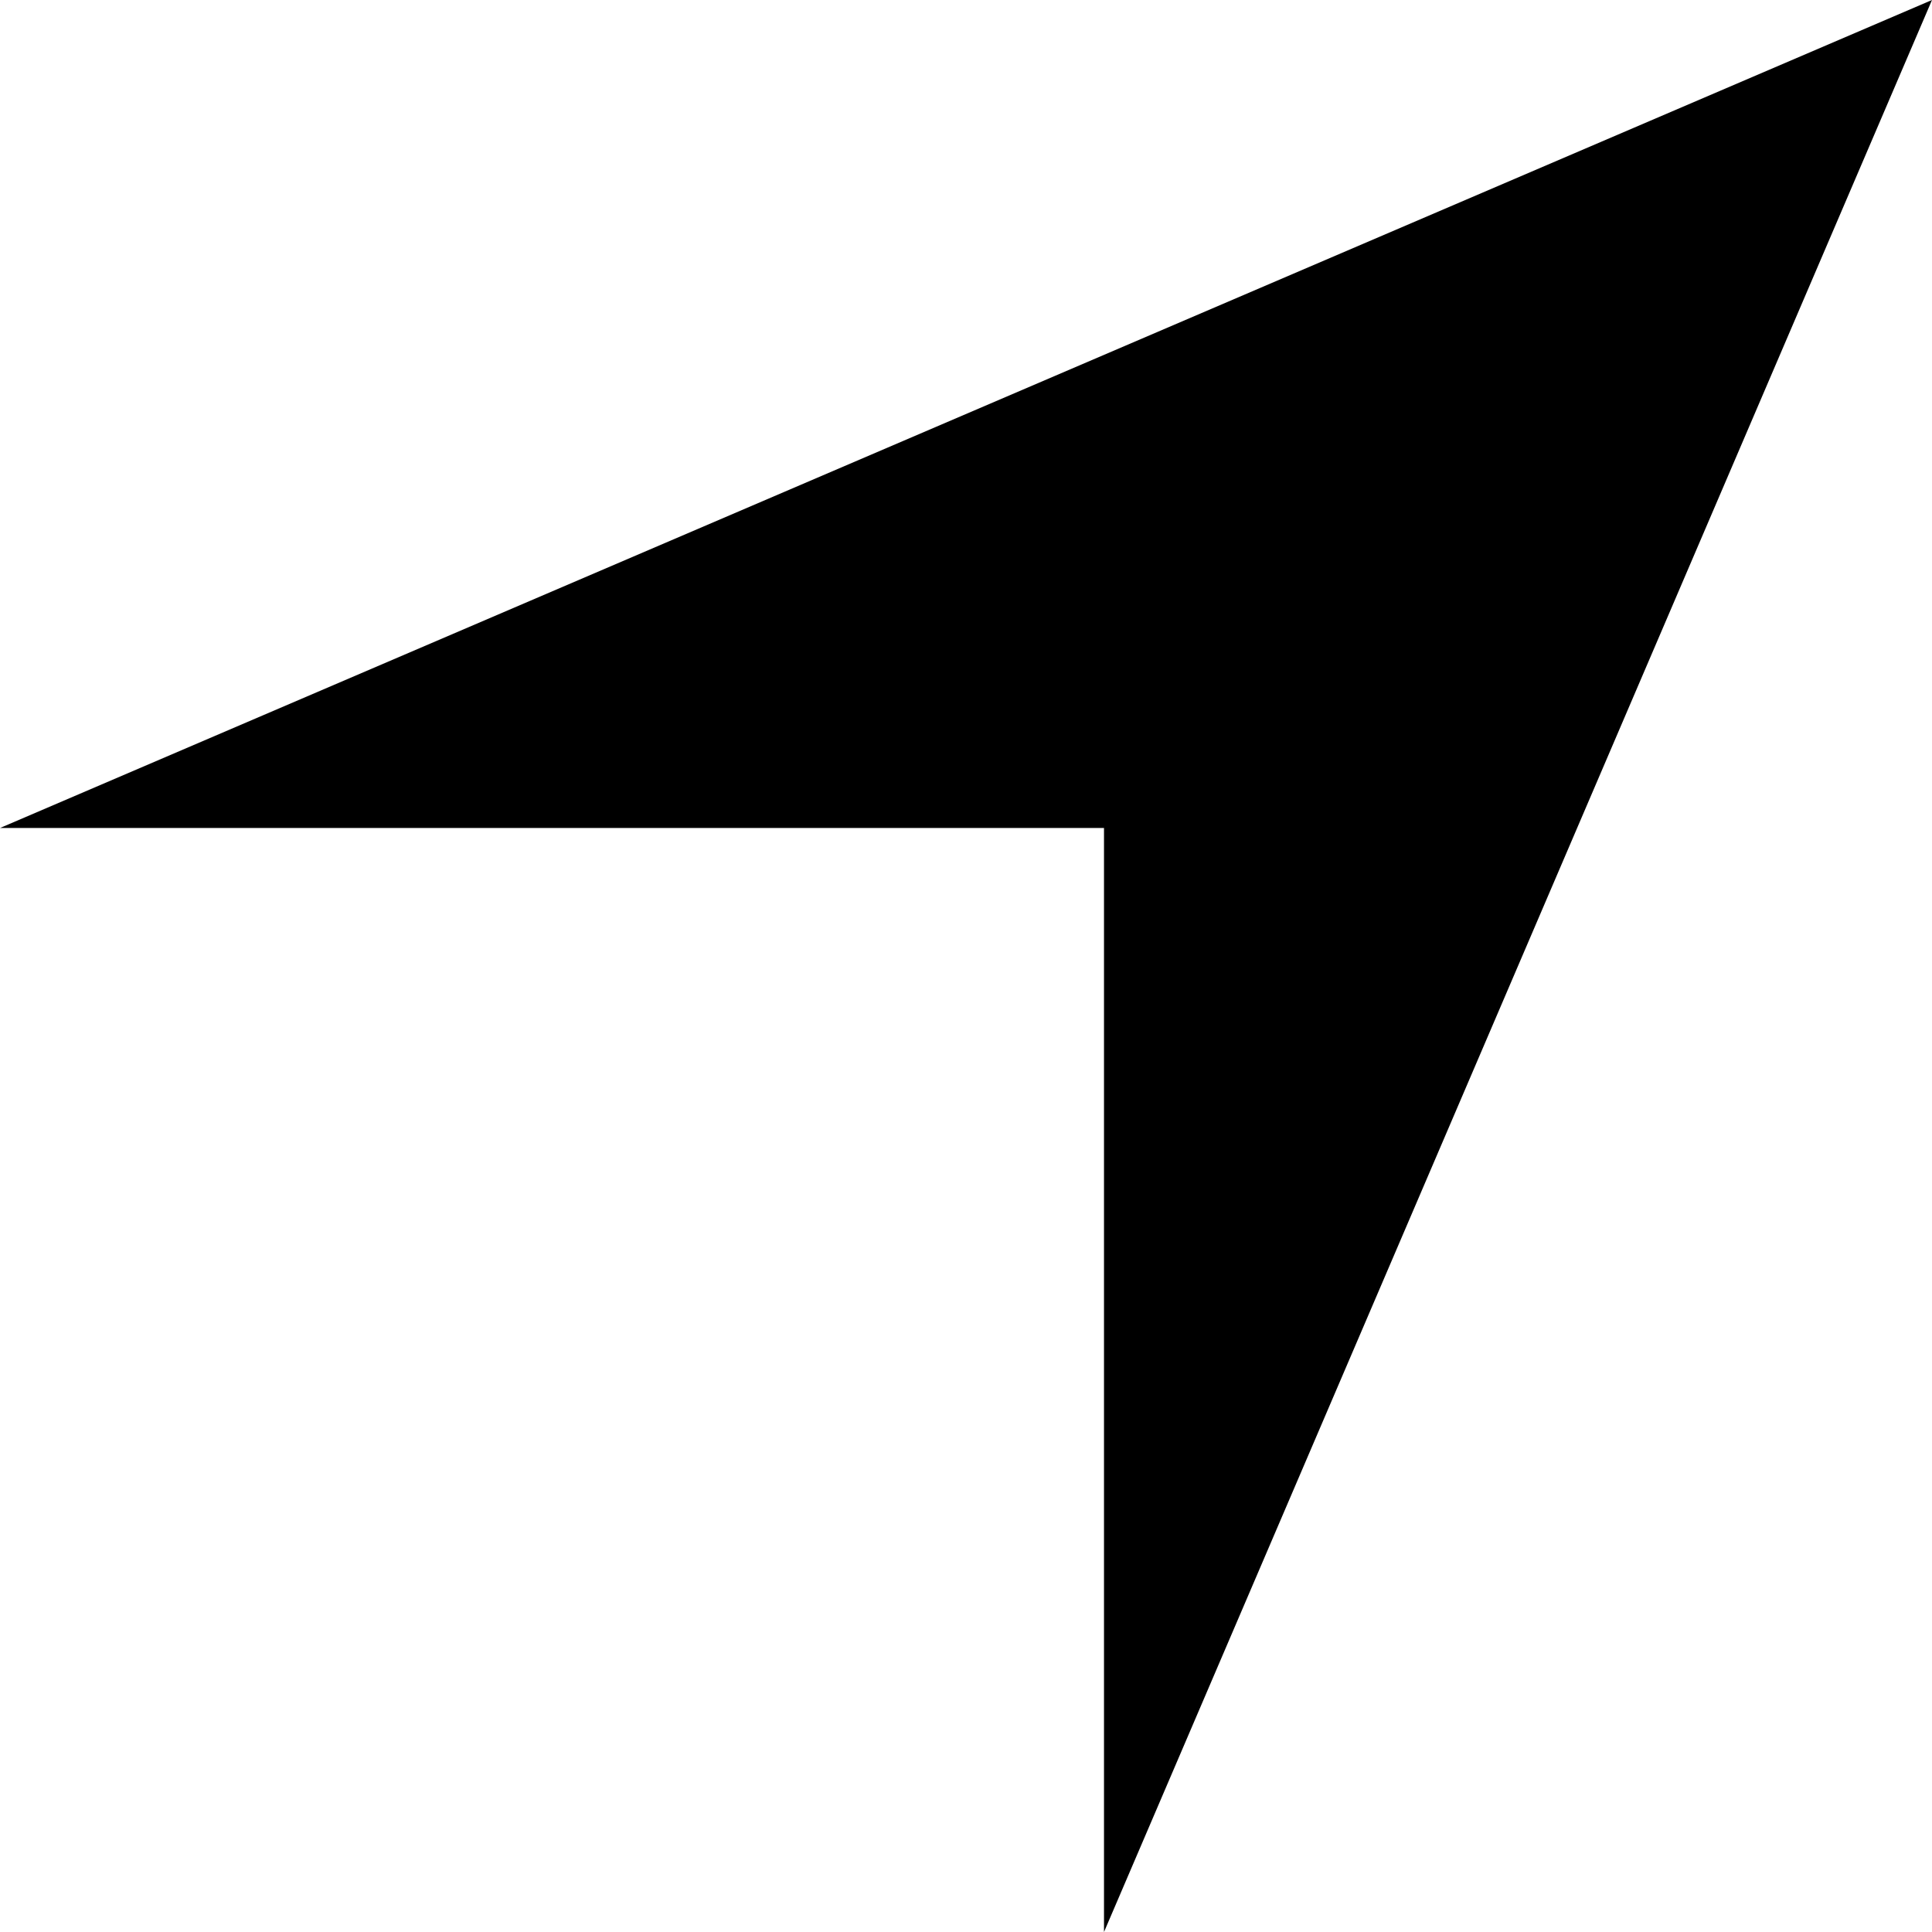
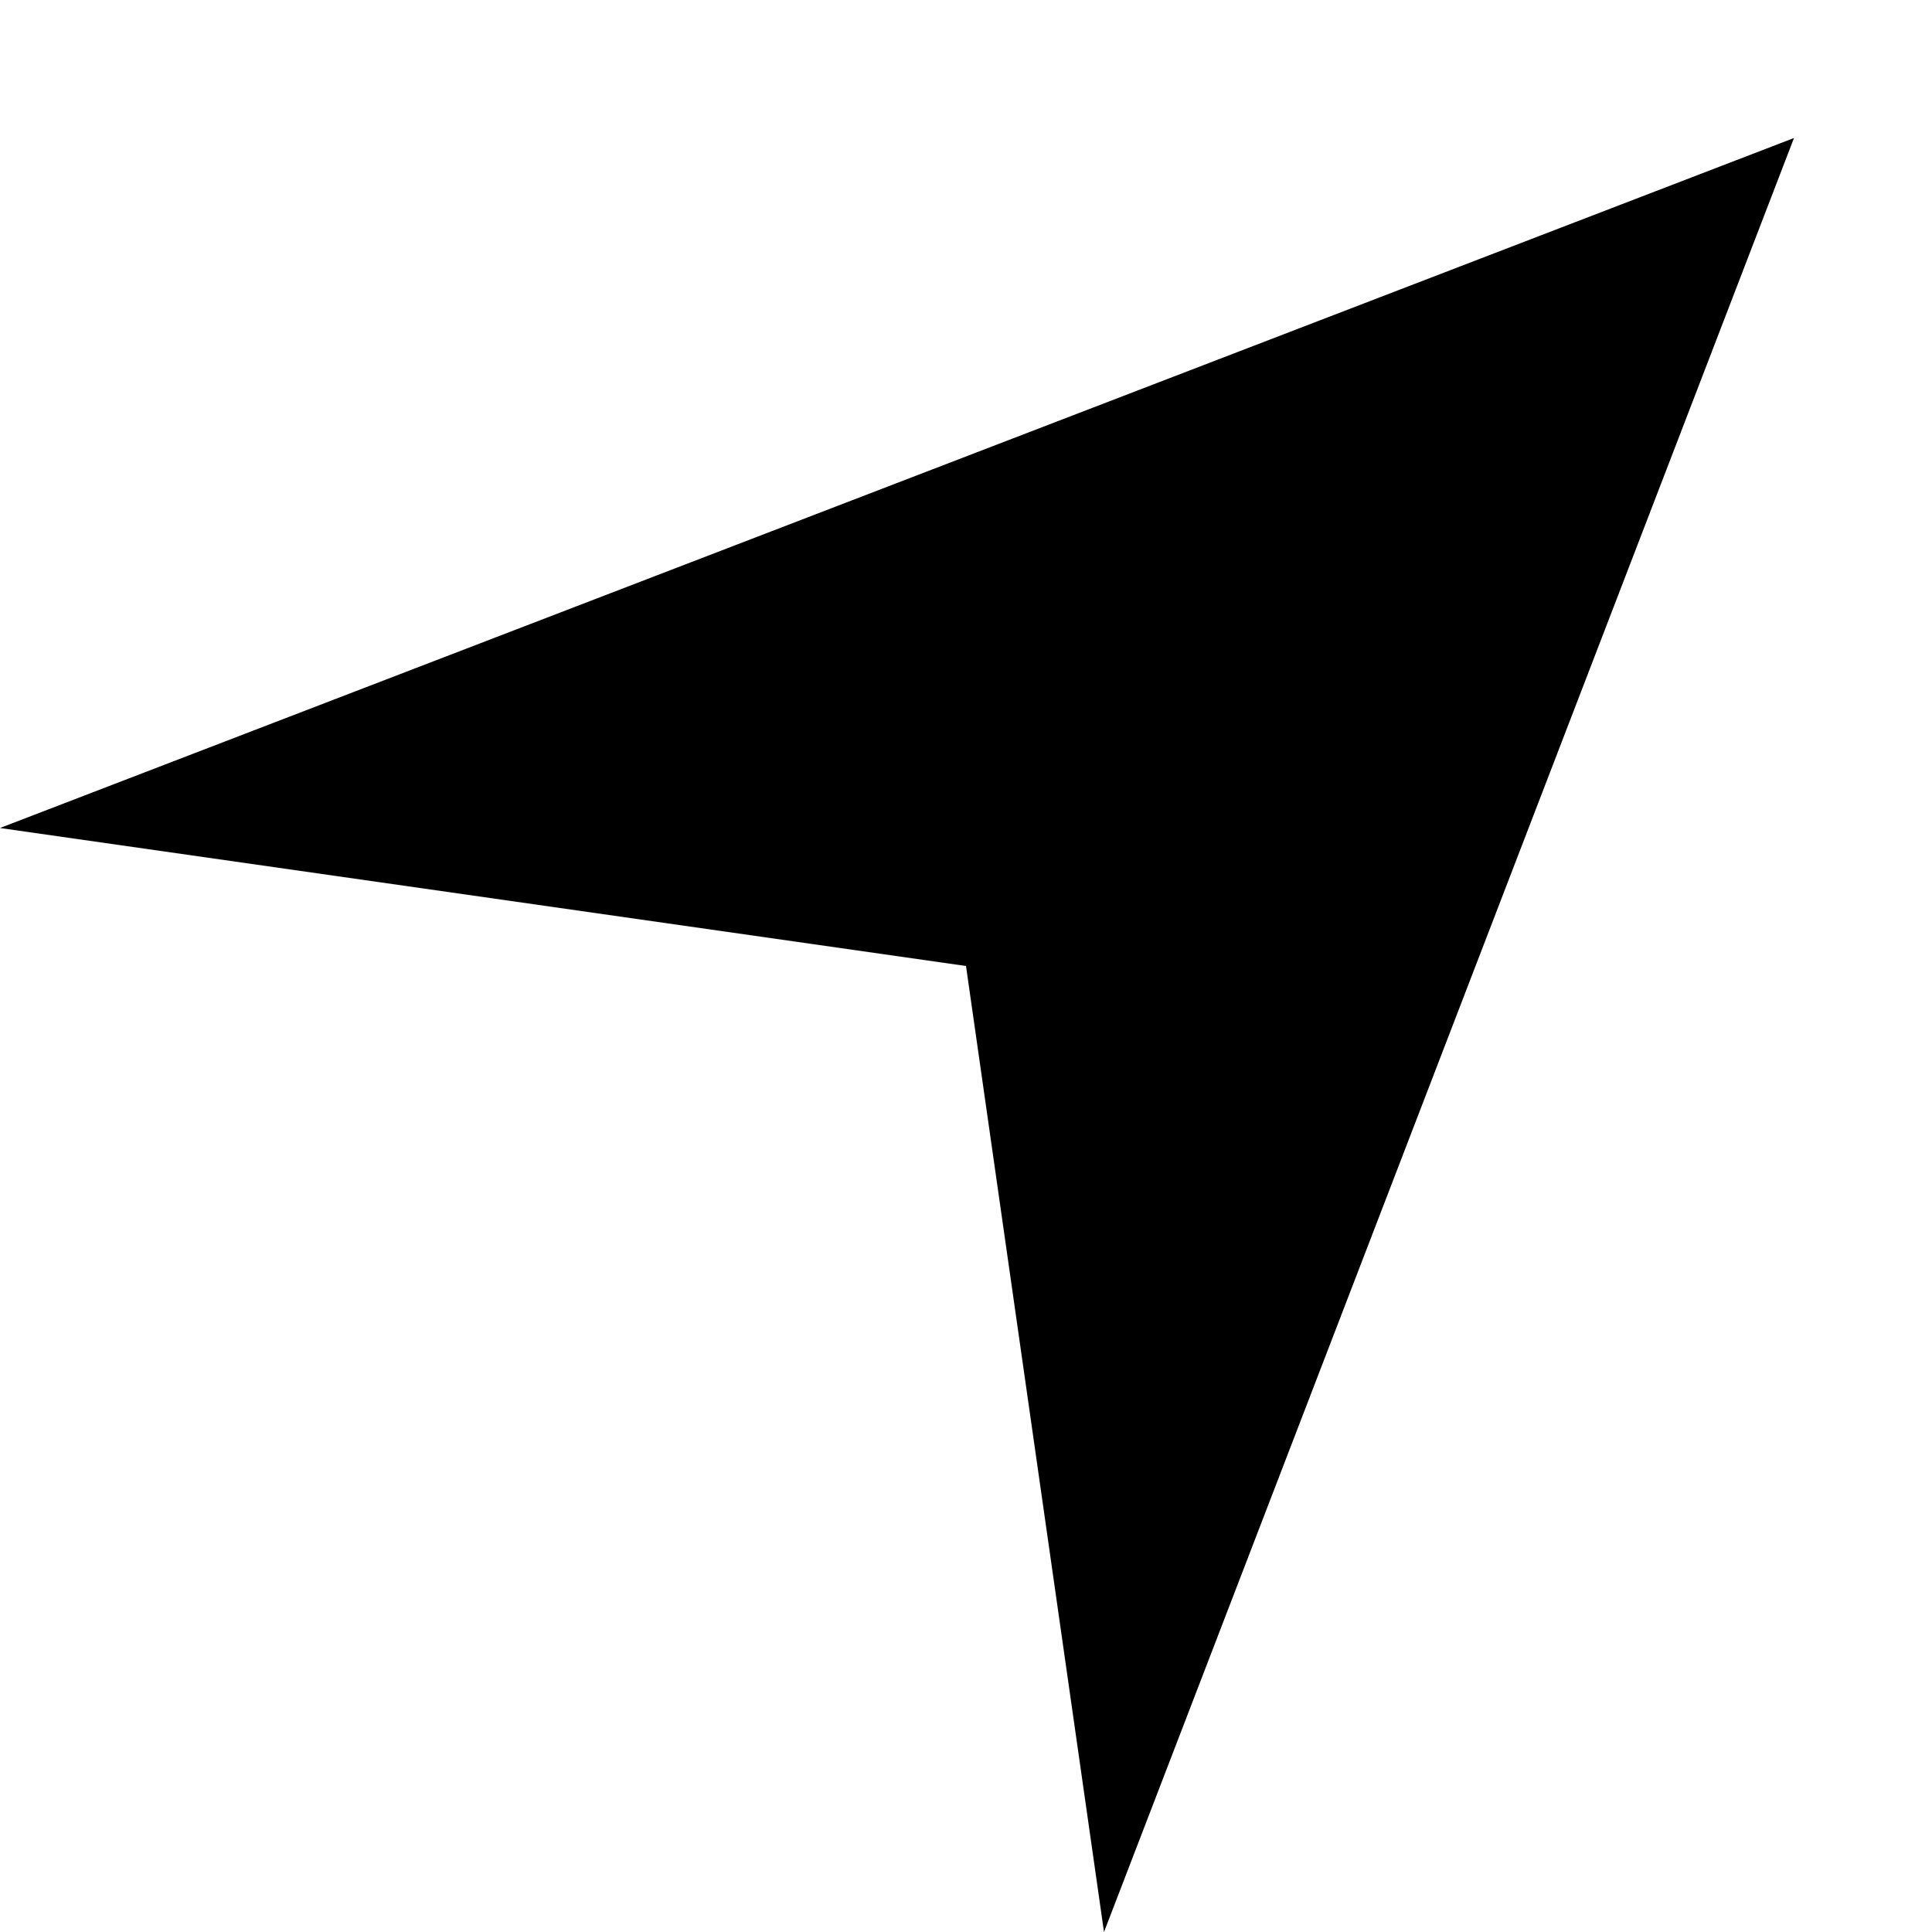
<svg xmlns="http://www.w3.org/2000/svg" version="1.1" id="Layer_1" x="0px" y="0px" width="14px" height="14px" viewBox="0 0 14 14" style="enable-background:new 0 0 14 14;" xml:space="preserve">
-   <polygon points="14,0 0,6 8,6 8,14 " />
-   <g>
- </g>
-   <g>
- </g>
-   <g>
- </g>
-   <g>
- </g>
-   <g>
- </g>
-   <g>
- </g>
-   <g>
- </g>
-   <g>
- </g>
-   <g>
- </g>
-   <g>
- </g>
-   <g>
- </g>
-   <g>
- </g>
-   <g>
- </g>
-   <g>
- </g>
-   <g>
- </g>
+   <polygon points="13,1 0,6 7,7 8,14 " />
</svg>
